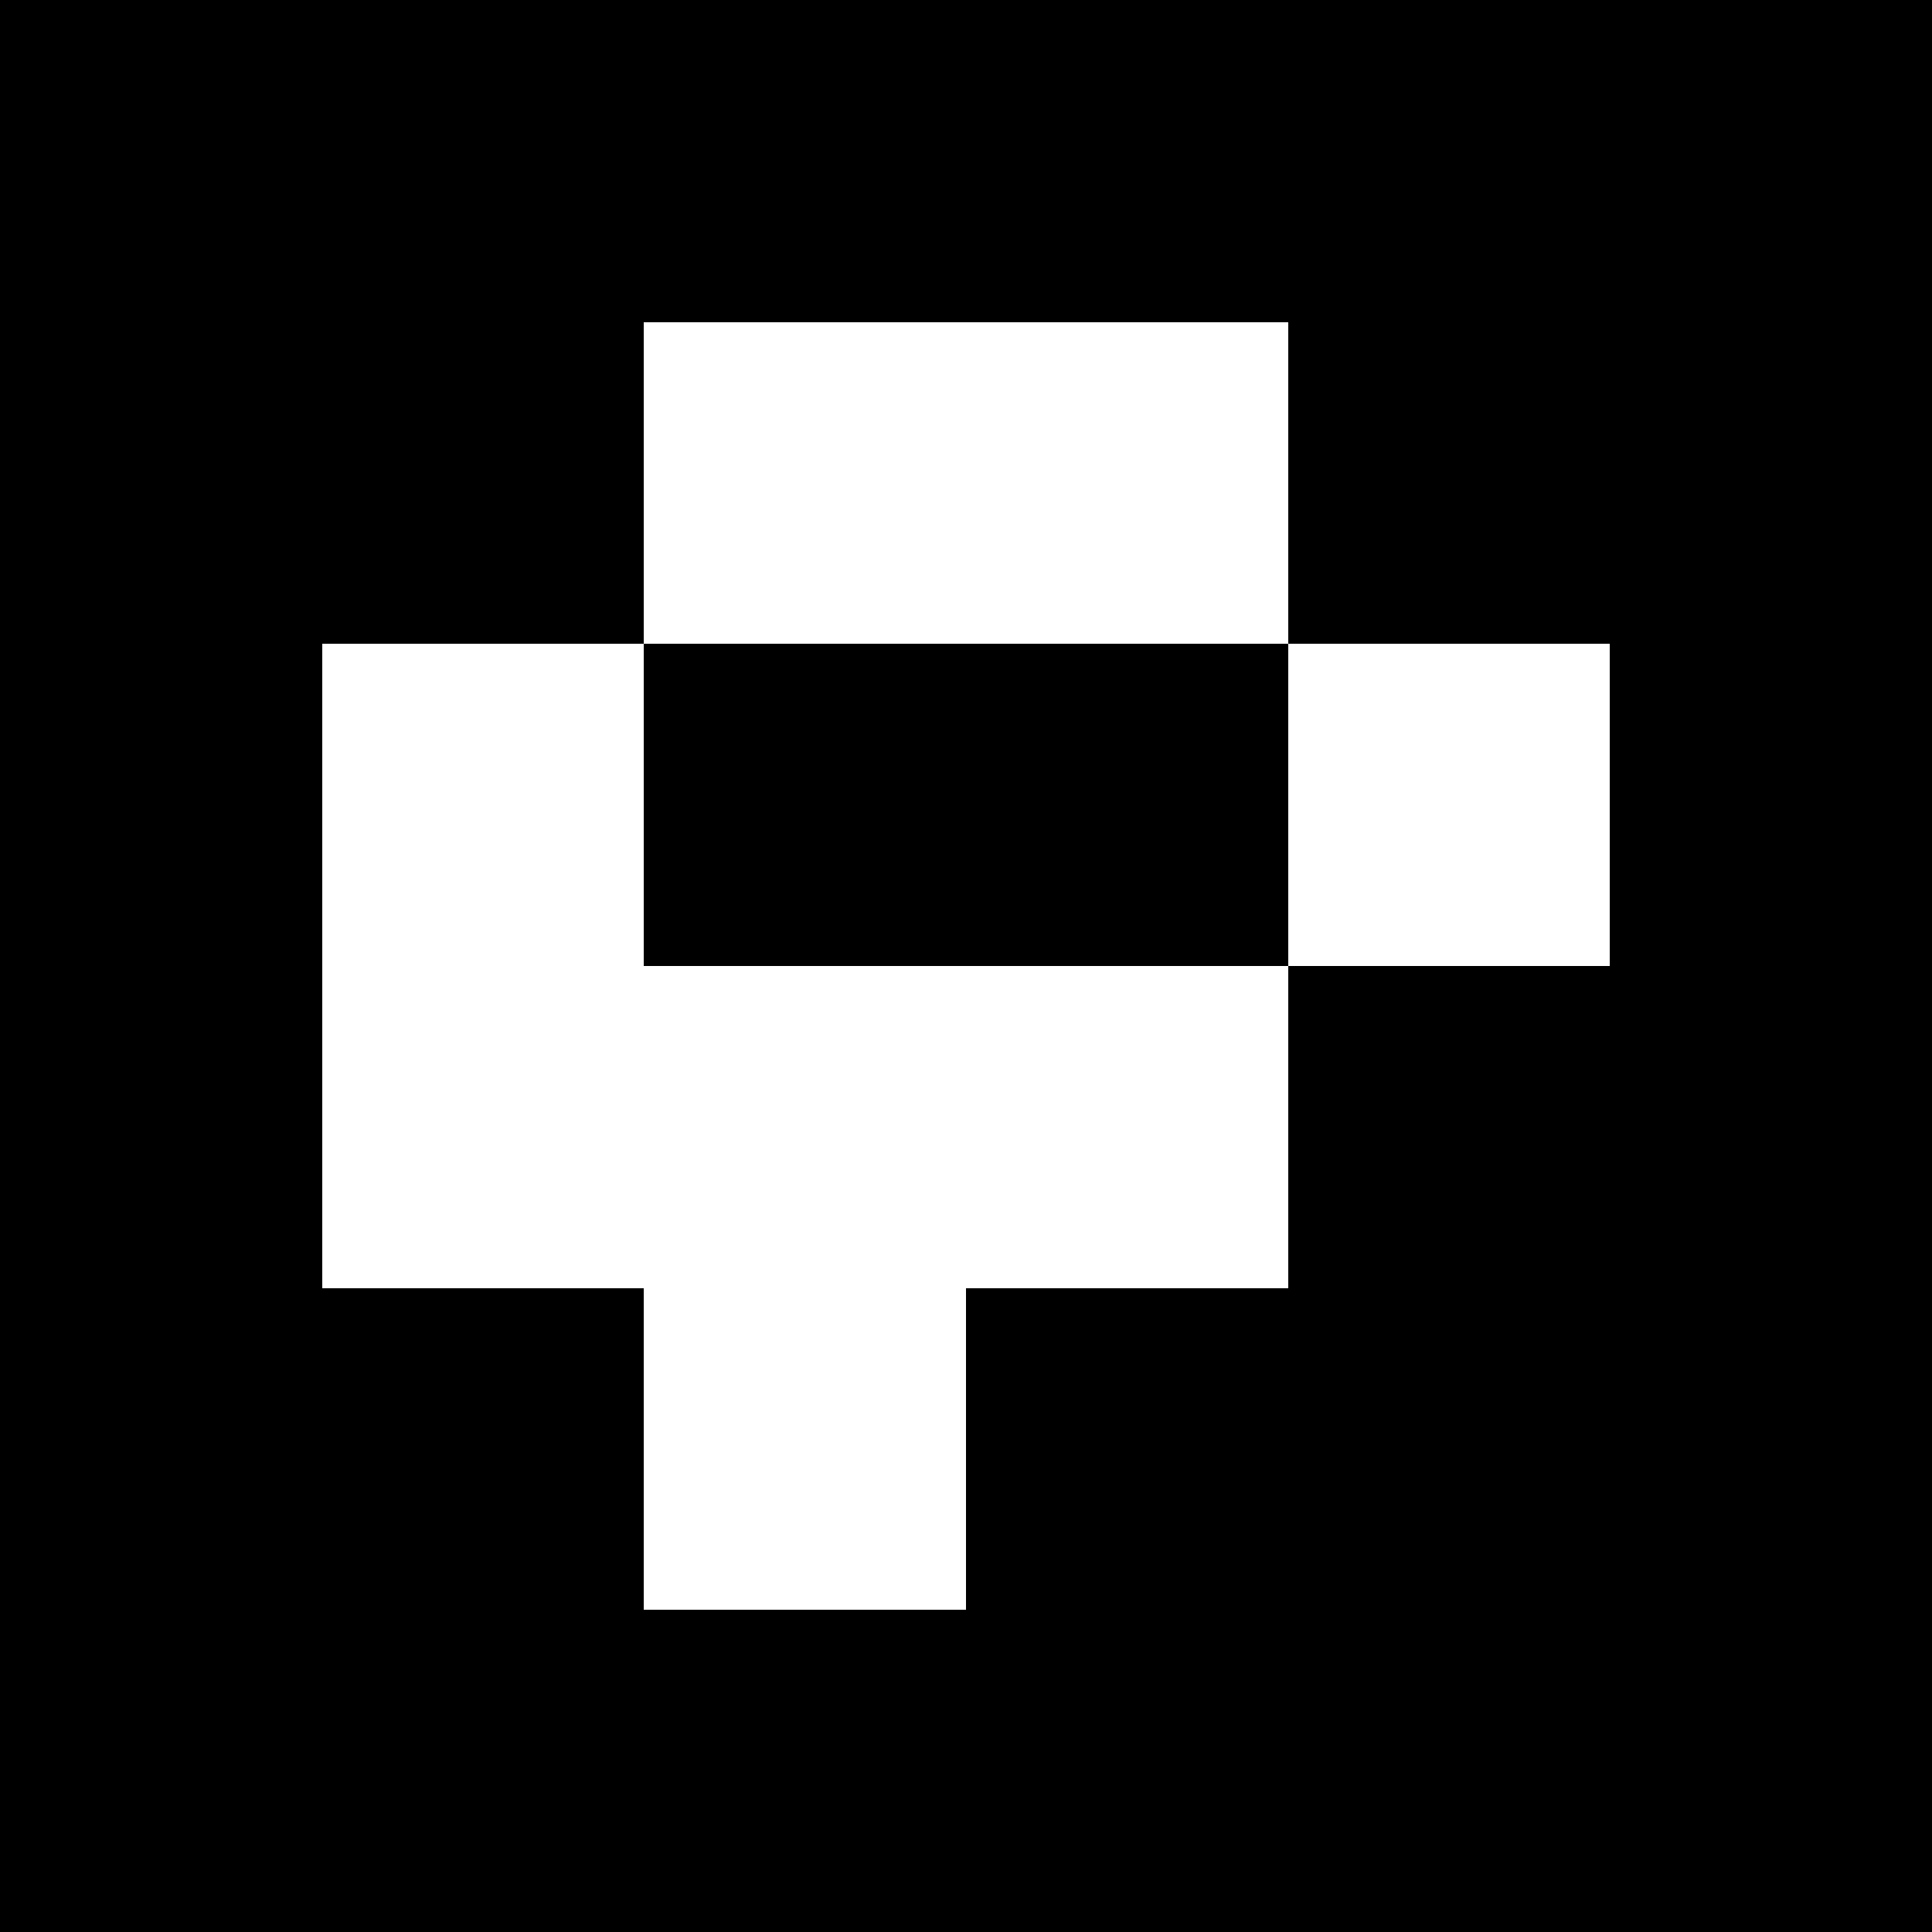
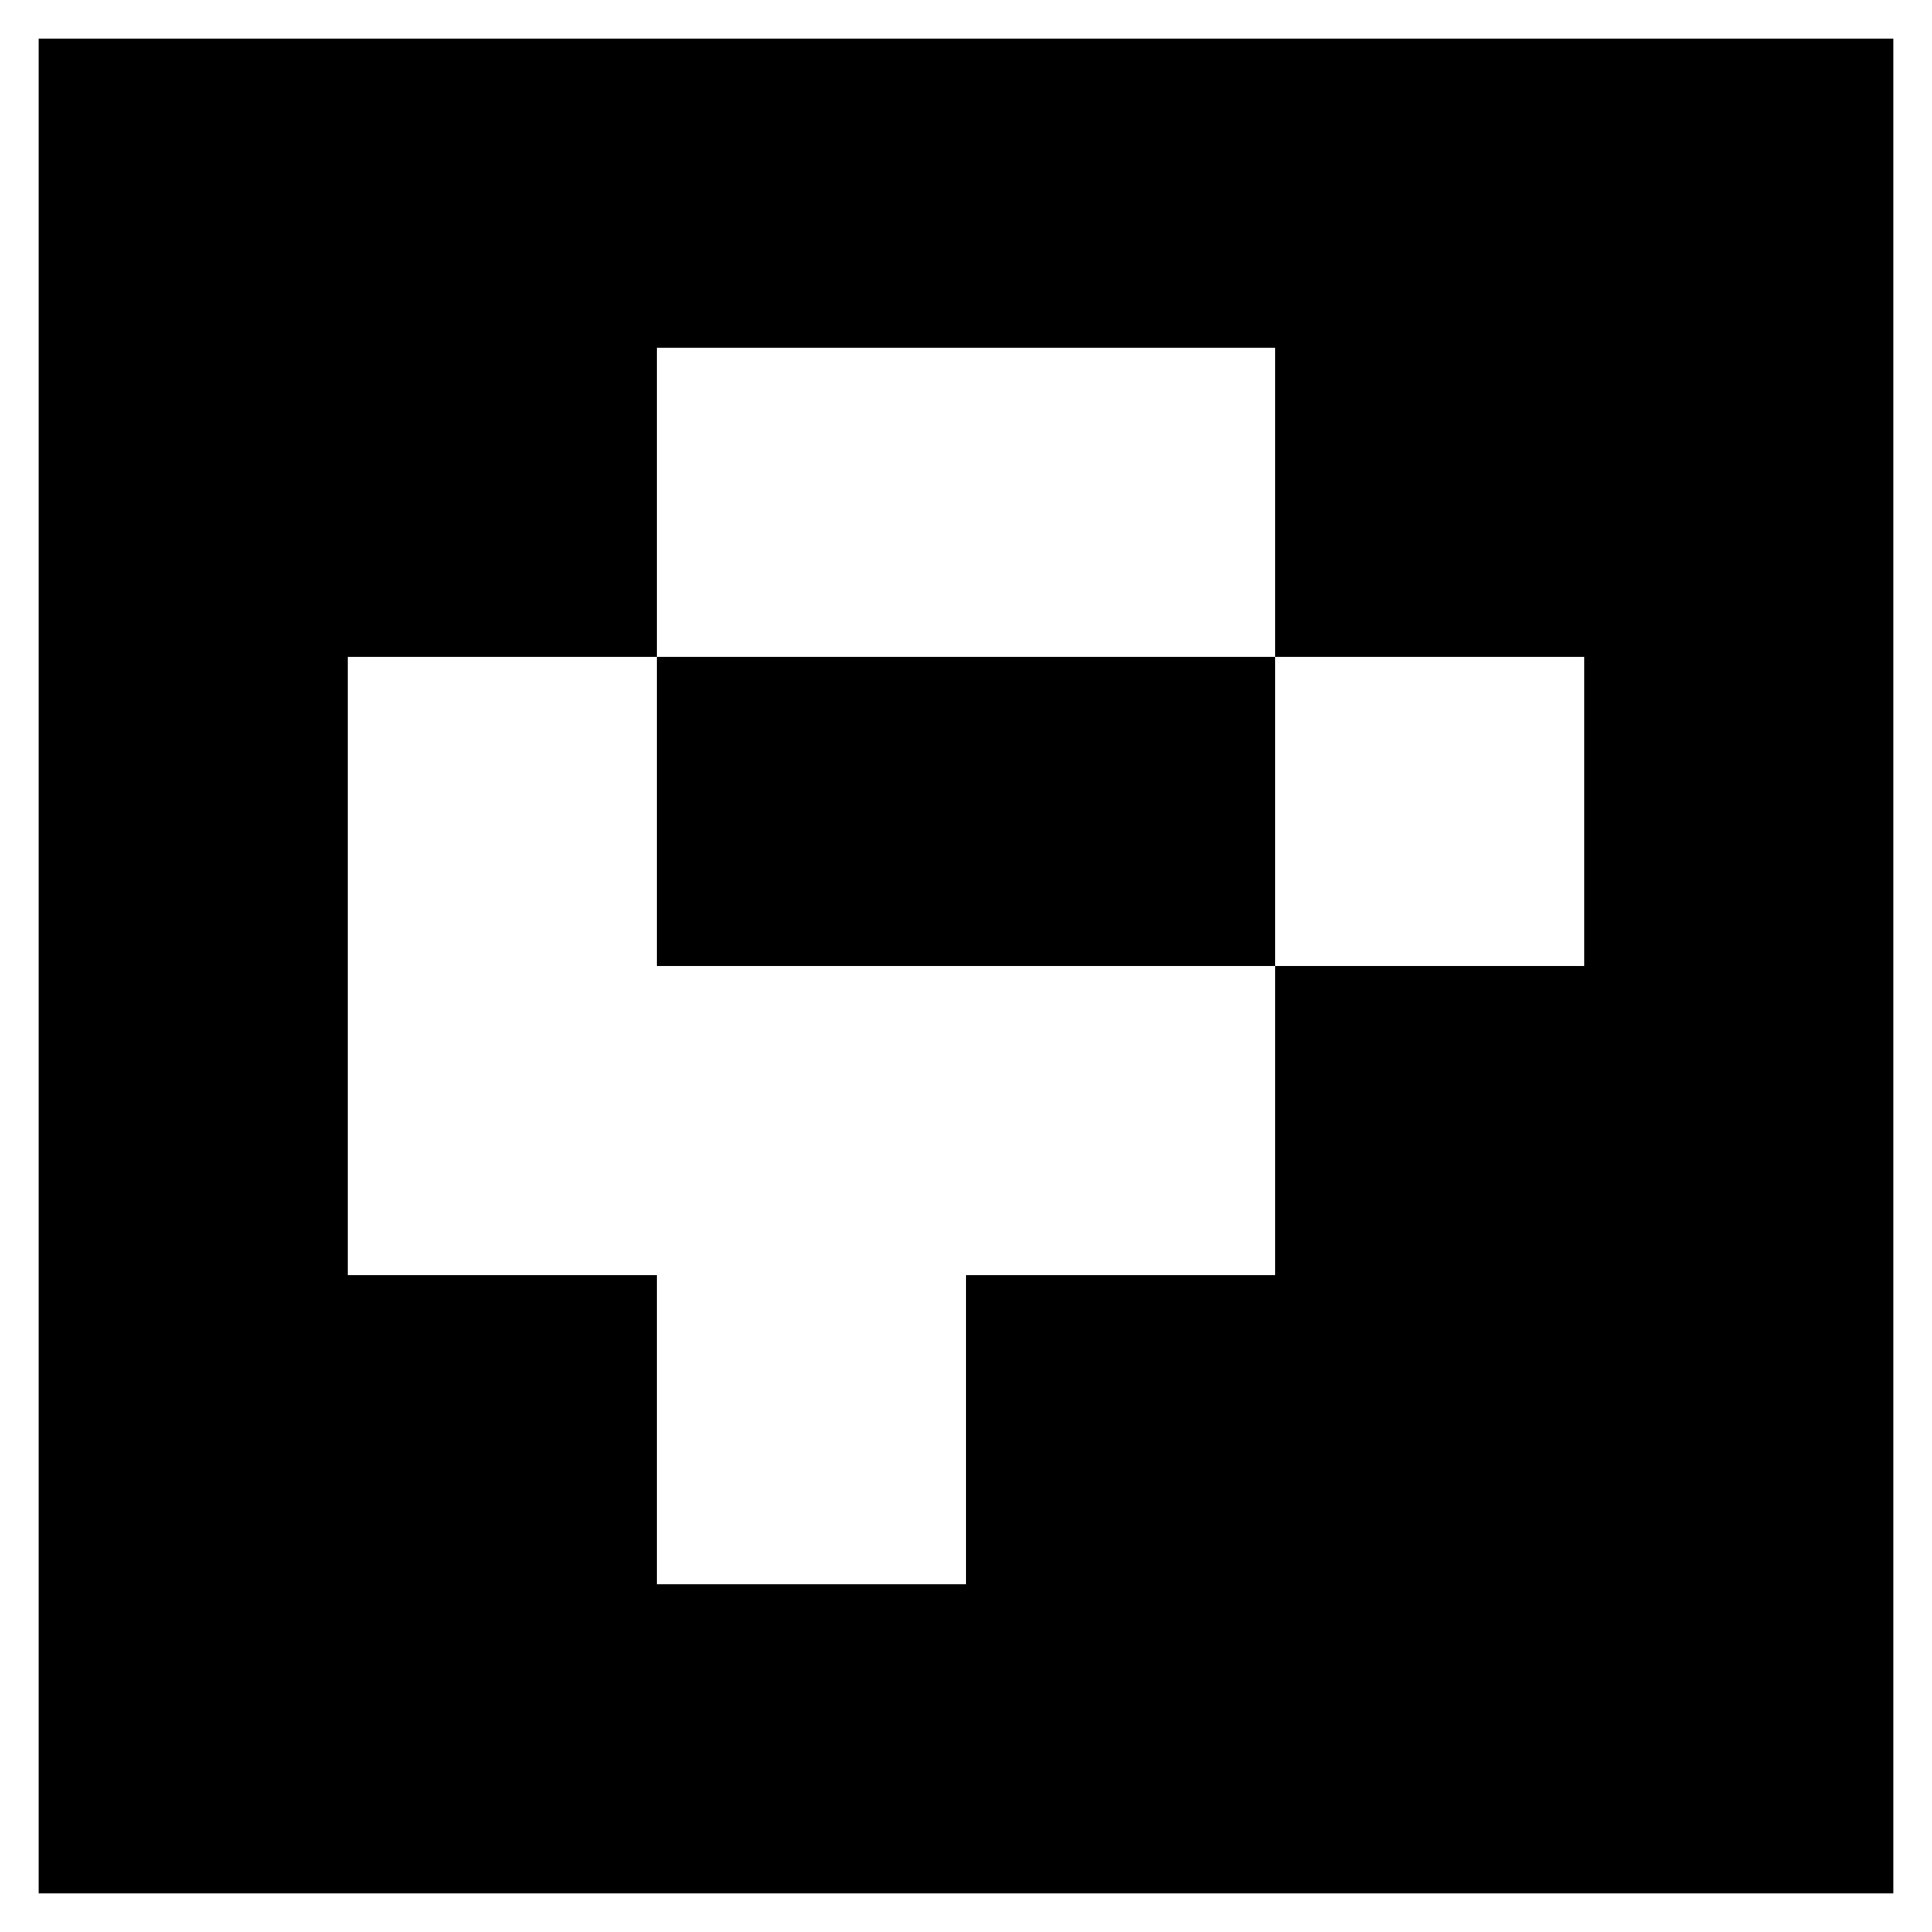
<svg xmlns="http://www.w3.org/2000/svg" viewBox="0 0 30 30" shape-rendering="crispEdges" width="500mm" height="500mm" version="1.1" id="svg24">
  <defs id="defs28" />
  <rect style="fill:#ffffff;stroke-width:0.016" id="rect1965" width="31.567" height="31.849" x="-1.016" y="-0.904" />
-   <g id="g1911" transform="scale(5)">
+   <g id="g1911" transform="matrix(4.8,0,0,4.8,0.5999999,0.5999999)">
    <rect x="0" y="0" width="6" height="6" fill="#000000" id="rect2" />
    <rect width="1.5" height="1" x="2" y="1" fill="#ffffff" id="rect4" />
    <rect width="1" height="1" x="3" y="1" fill="#ffffff" id="rect6" />
    <rect width="1" height="1" x="1" y="2" fill="#ffffff" id="rect8" />
    <rect width="1" height="1.5" x="1" y="2" fill="#ffffff" id="rect10" />
    <rect width="1" height="1" x="4" y="2" fill="#ffffff" id="rect12" />
    <rect width="1.5" height="1" x="1" y="3" fill="#ffffff" id="rect14" />
    <rect width="1.5" height="1" x="2" y="3" fill="#ffffff" id="rect16" />
    <rect width="1" height="1.5" x="2" y="3" fill="#ffffff" id="rect18" />
    <rect width="1" height="1" x="3" y="3" fill="#ffffff" id="rect20" />
    <rect width="1" height="1" x="2" y="4" fill="#ffffff" id="rect22" />
  </g>
</svg>
